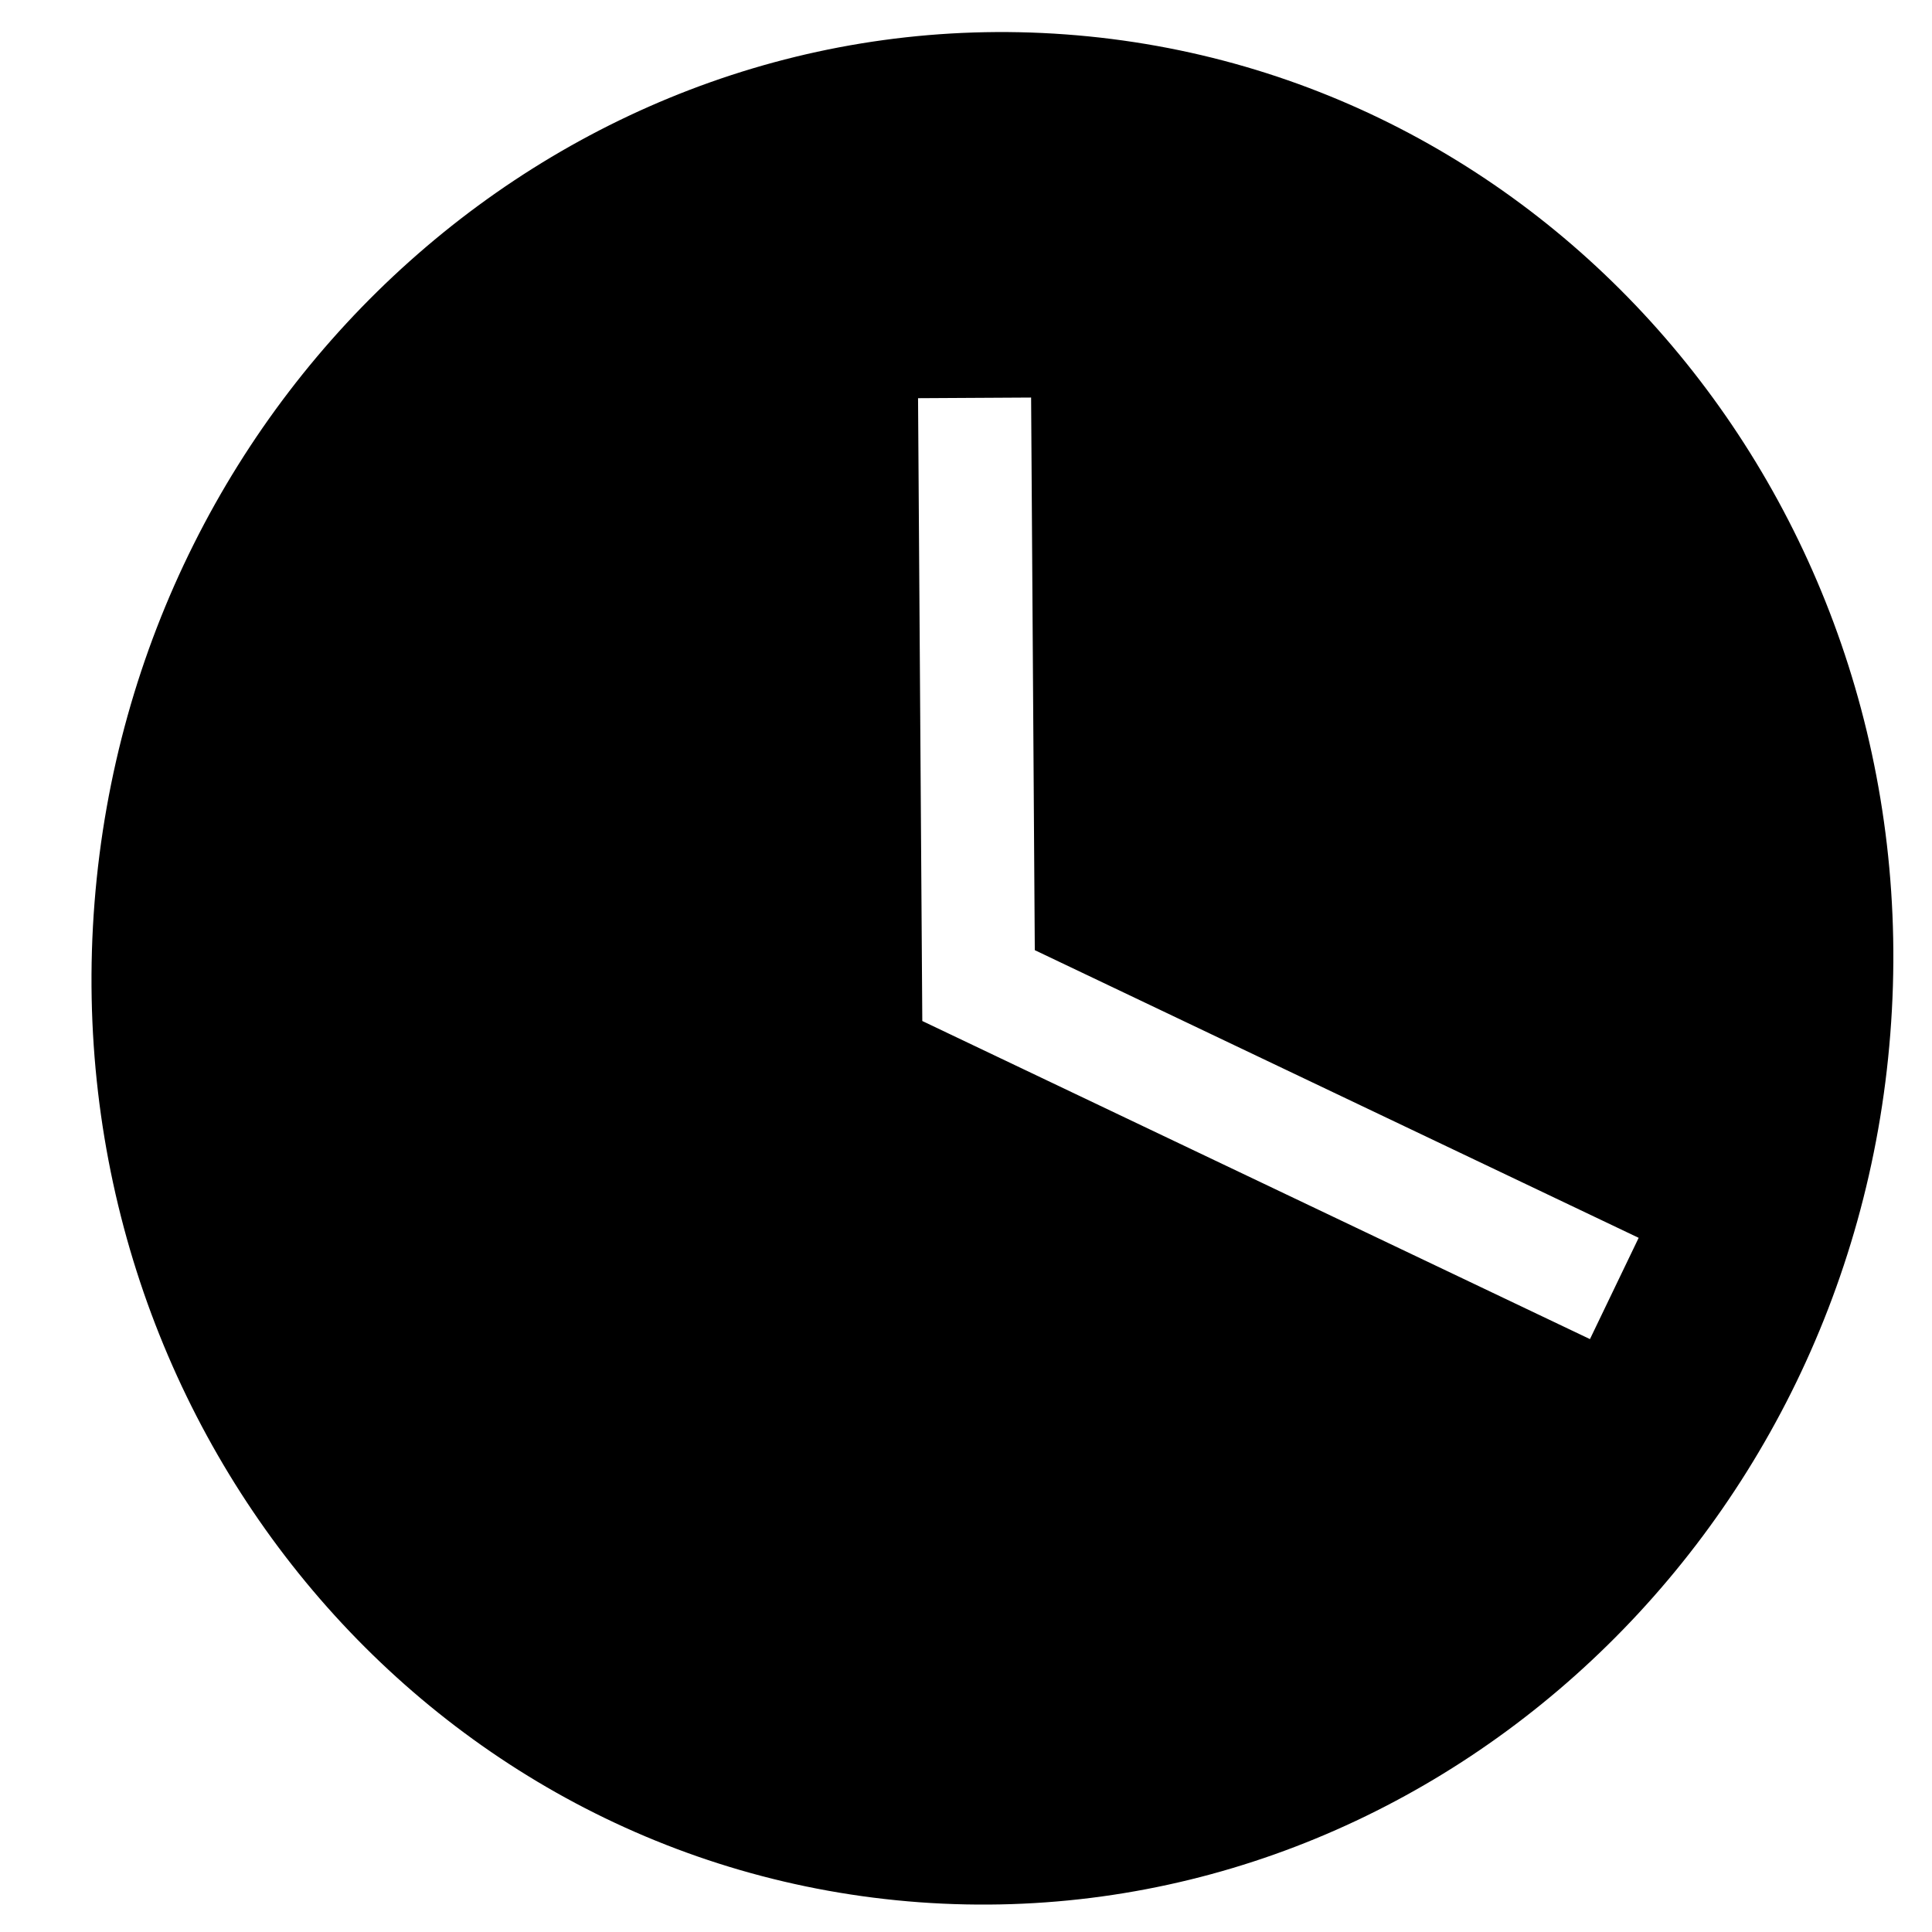
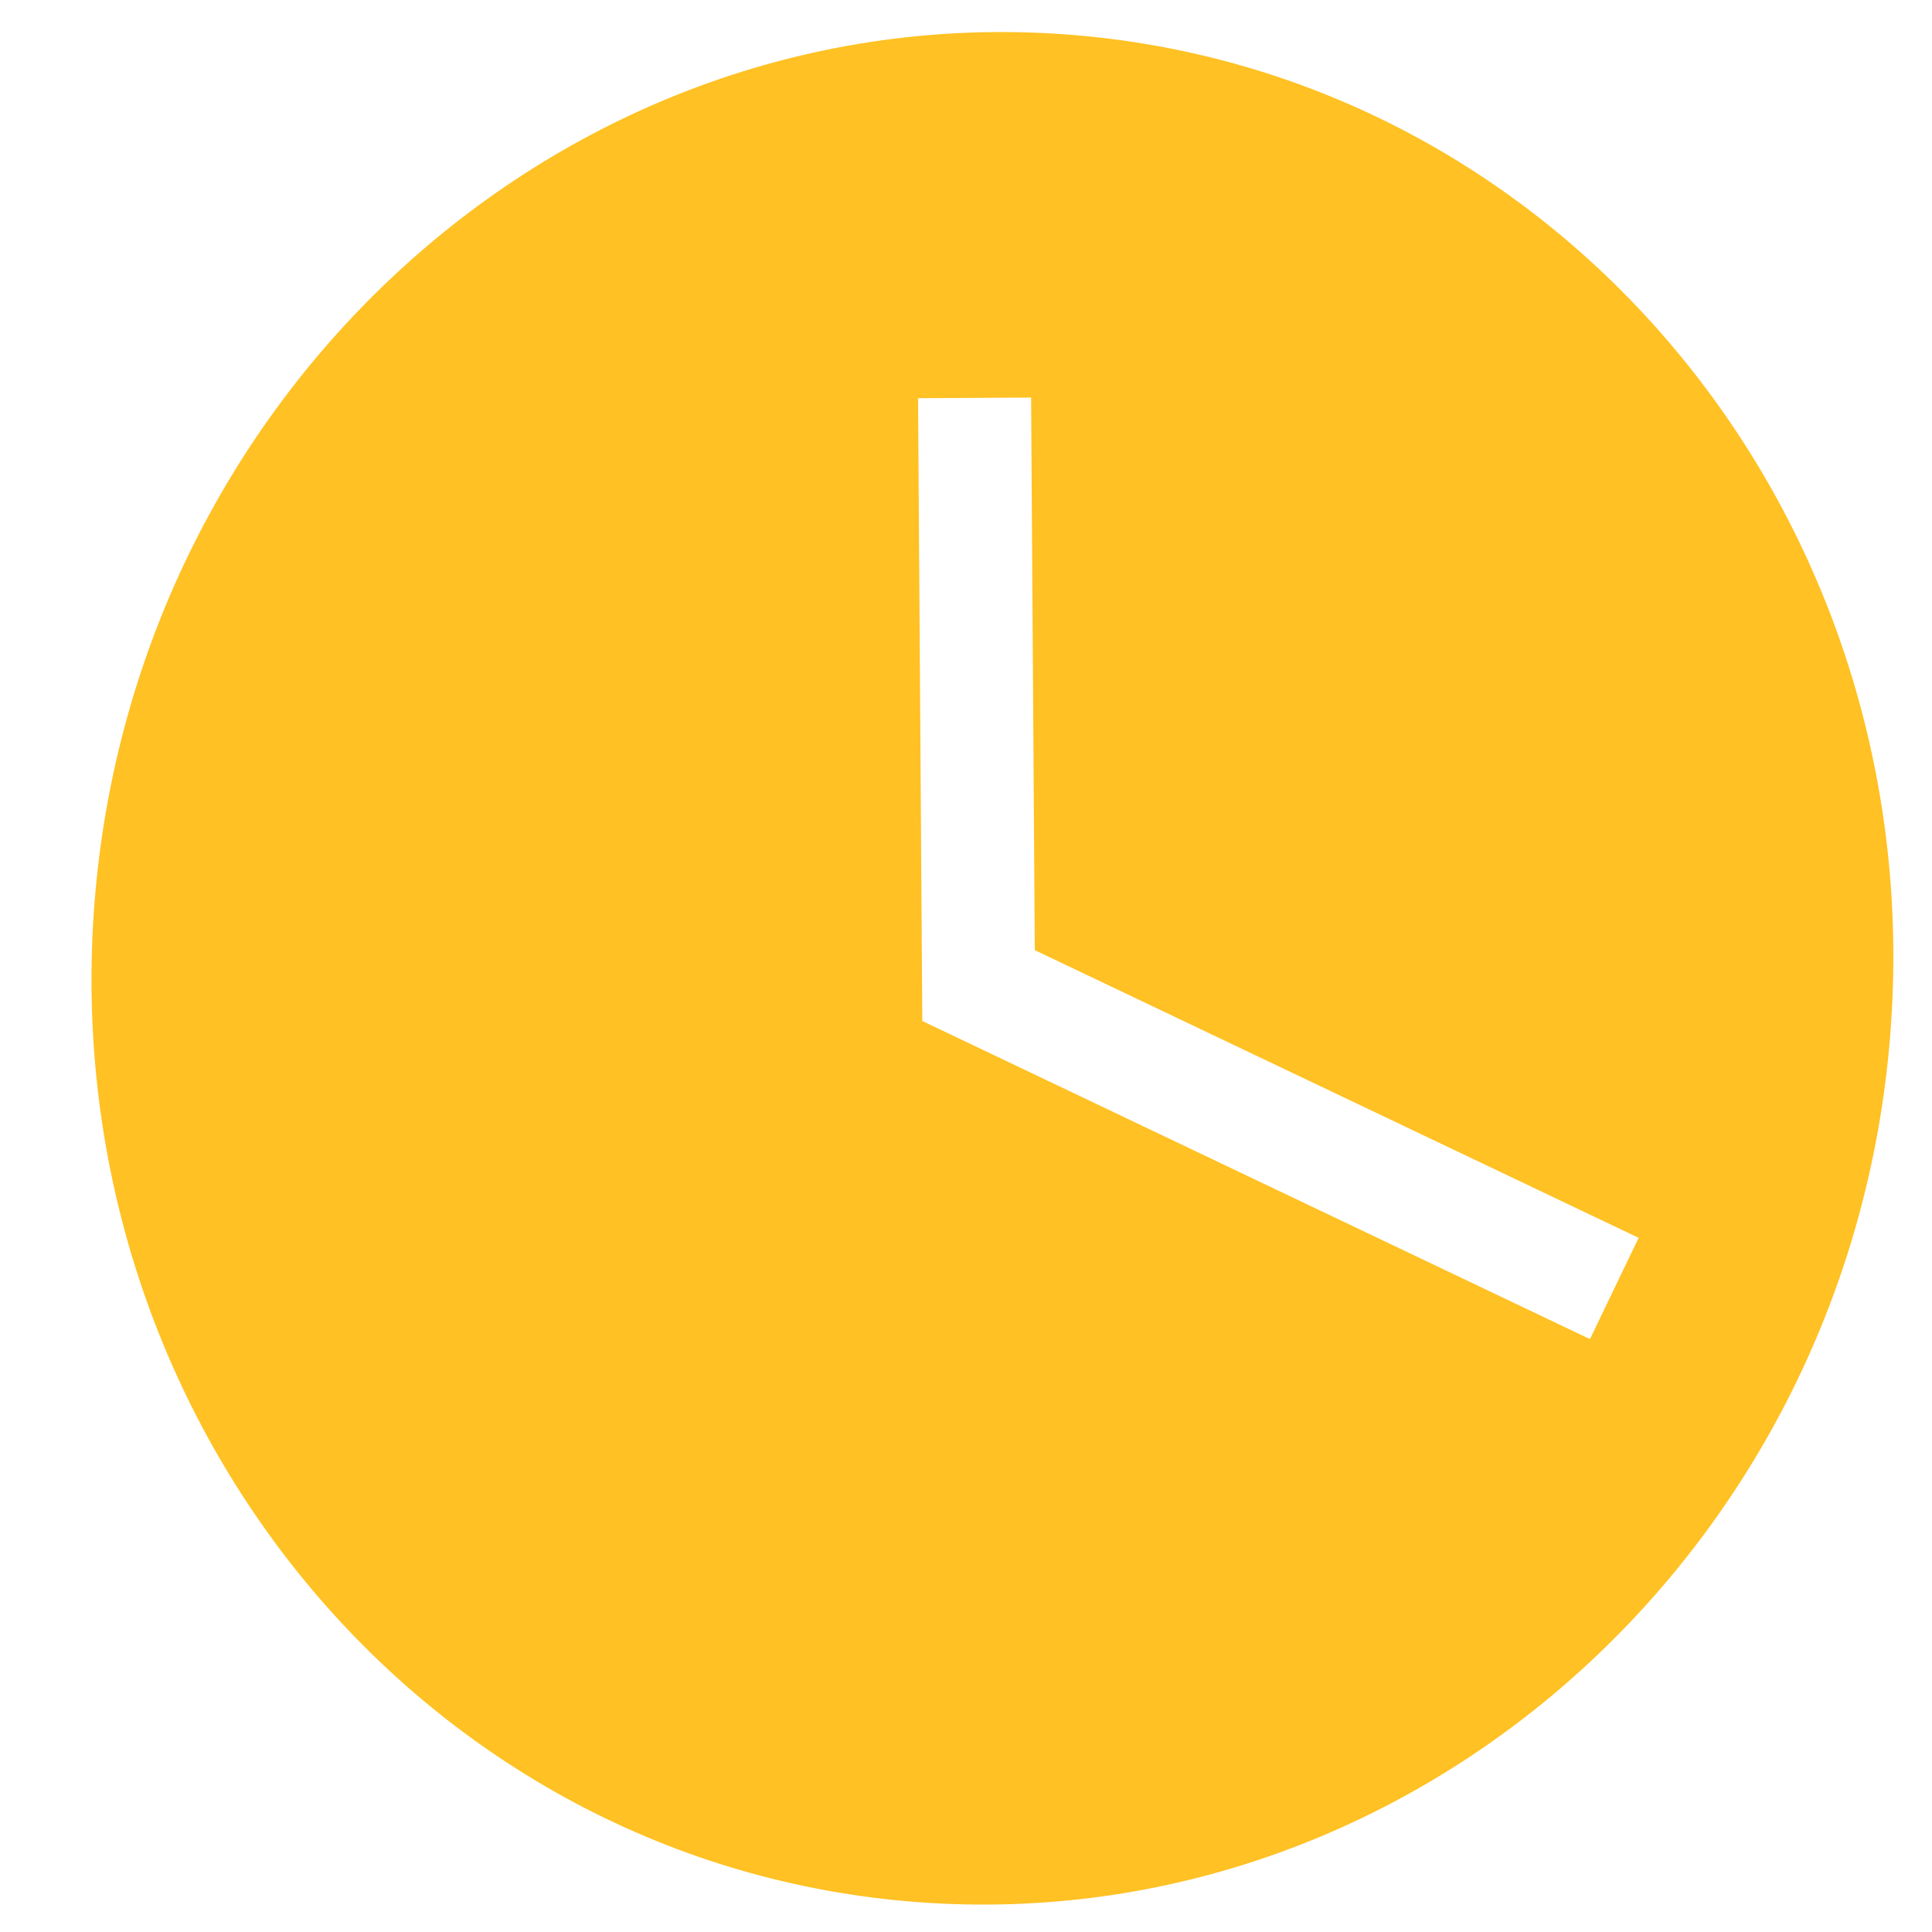
<svg xmlns="http://www.w3.org/2000/svg" version="1.1" x="0px" y="0px" viewBox="0 0 100 100" enable-background="new 0 0 100 100" xml:space="preserve" style="max-width:100%" height="100%">
  <g style="" fill="currentColor">
-     <path fill="currentColor" d="M55.161,1.781C29.504-0.103,7,20.014,4.893,46.716C2.798,73.4,21.911,96.578,47.593,98.461   c25.645,1.867,48.162-18.241,50.248-44.935C99.948,26.823,80.831,3.666,55.161,1.781z M82.296,69.312L47.738,52.847l-0.22-32.237   l5.852-0.033l0.191,28.603l31.256,14.89L82.296,69.312z" style="" />
+     <path fill="#ffc123" d="M55.161,1.781C29.504-0.103,7,20.014,4.893,46.716C2.798,73.4,21.911,96.578,47.593,98.461   c25.645,1.867,48.162-18.241,50.248-44.935C99.948,26.823,80.831,3.666,55.161,1.781z M82.296,69.312L47.738,52.847l-0.22-32.237   l5.852-0.033l0.191,28.603l31.256,14.89L82.296,69.312z" style="" />
  </g>
</svg>
